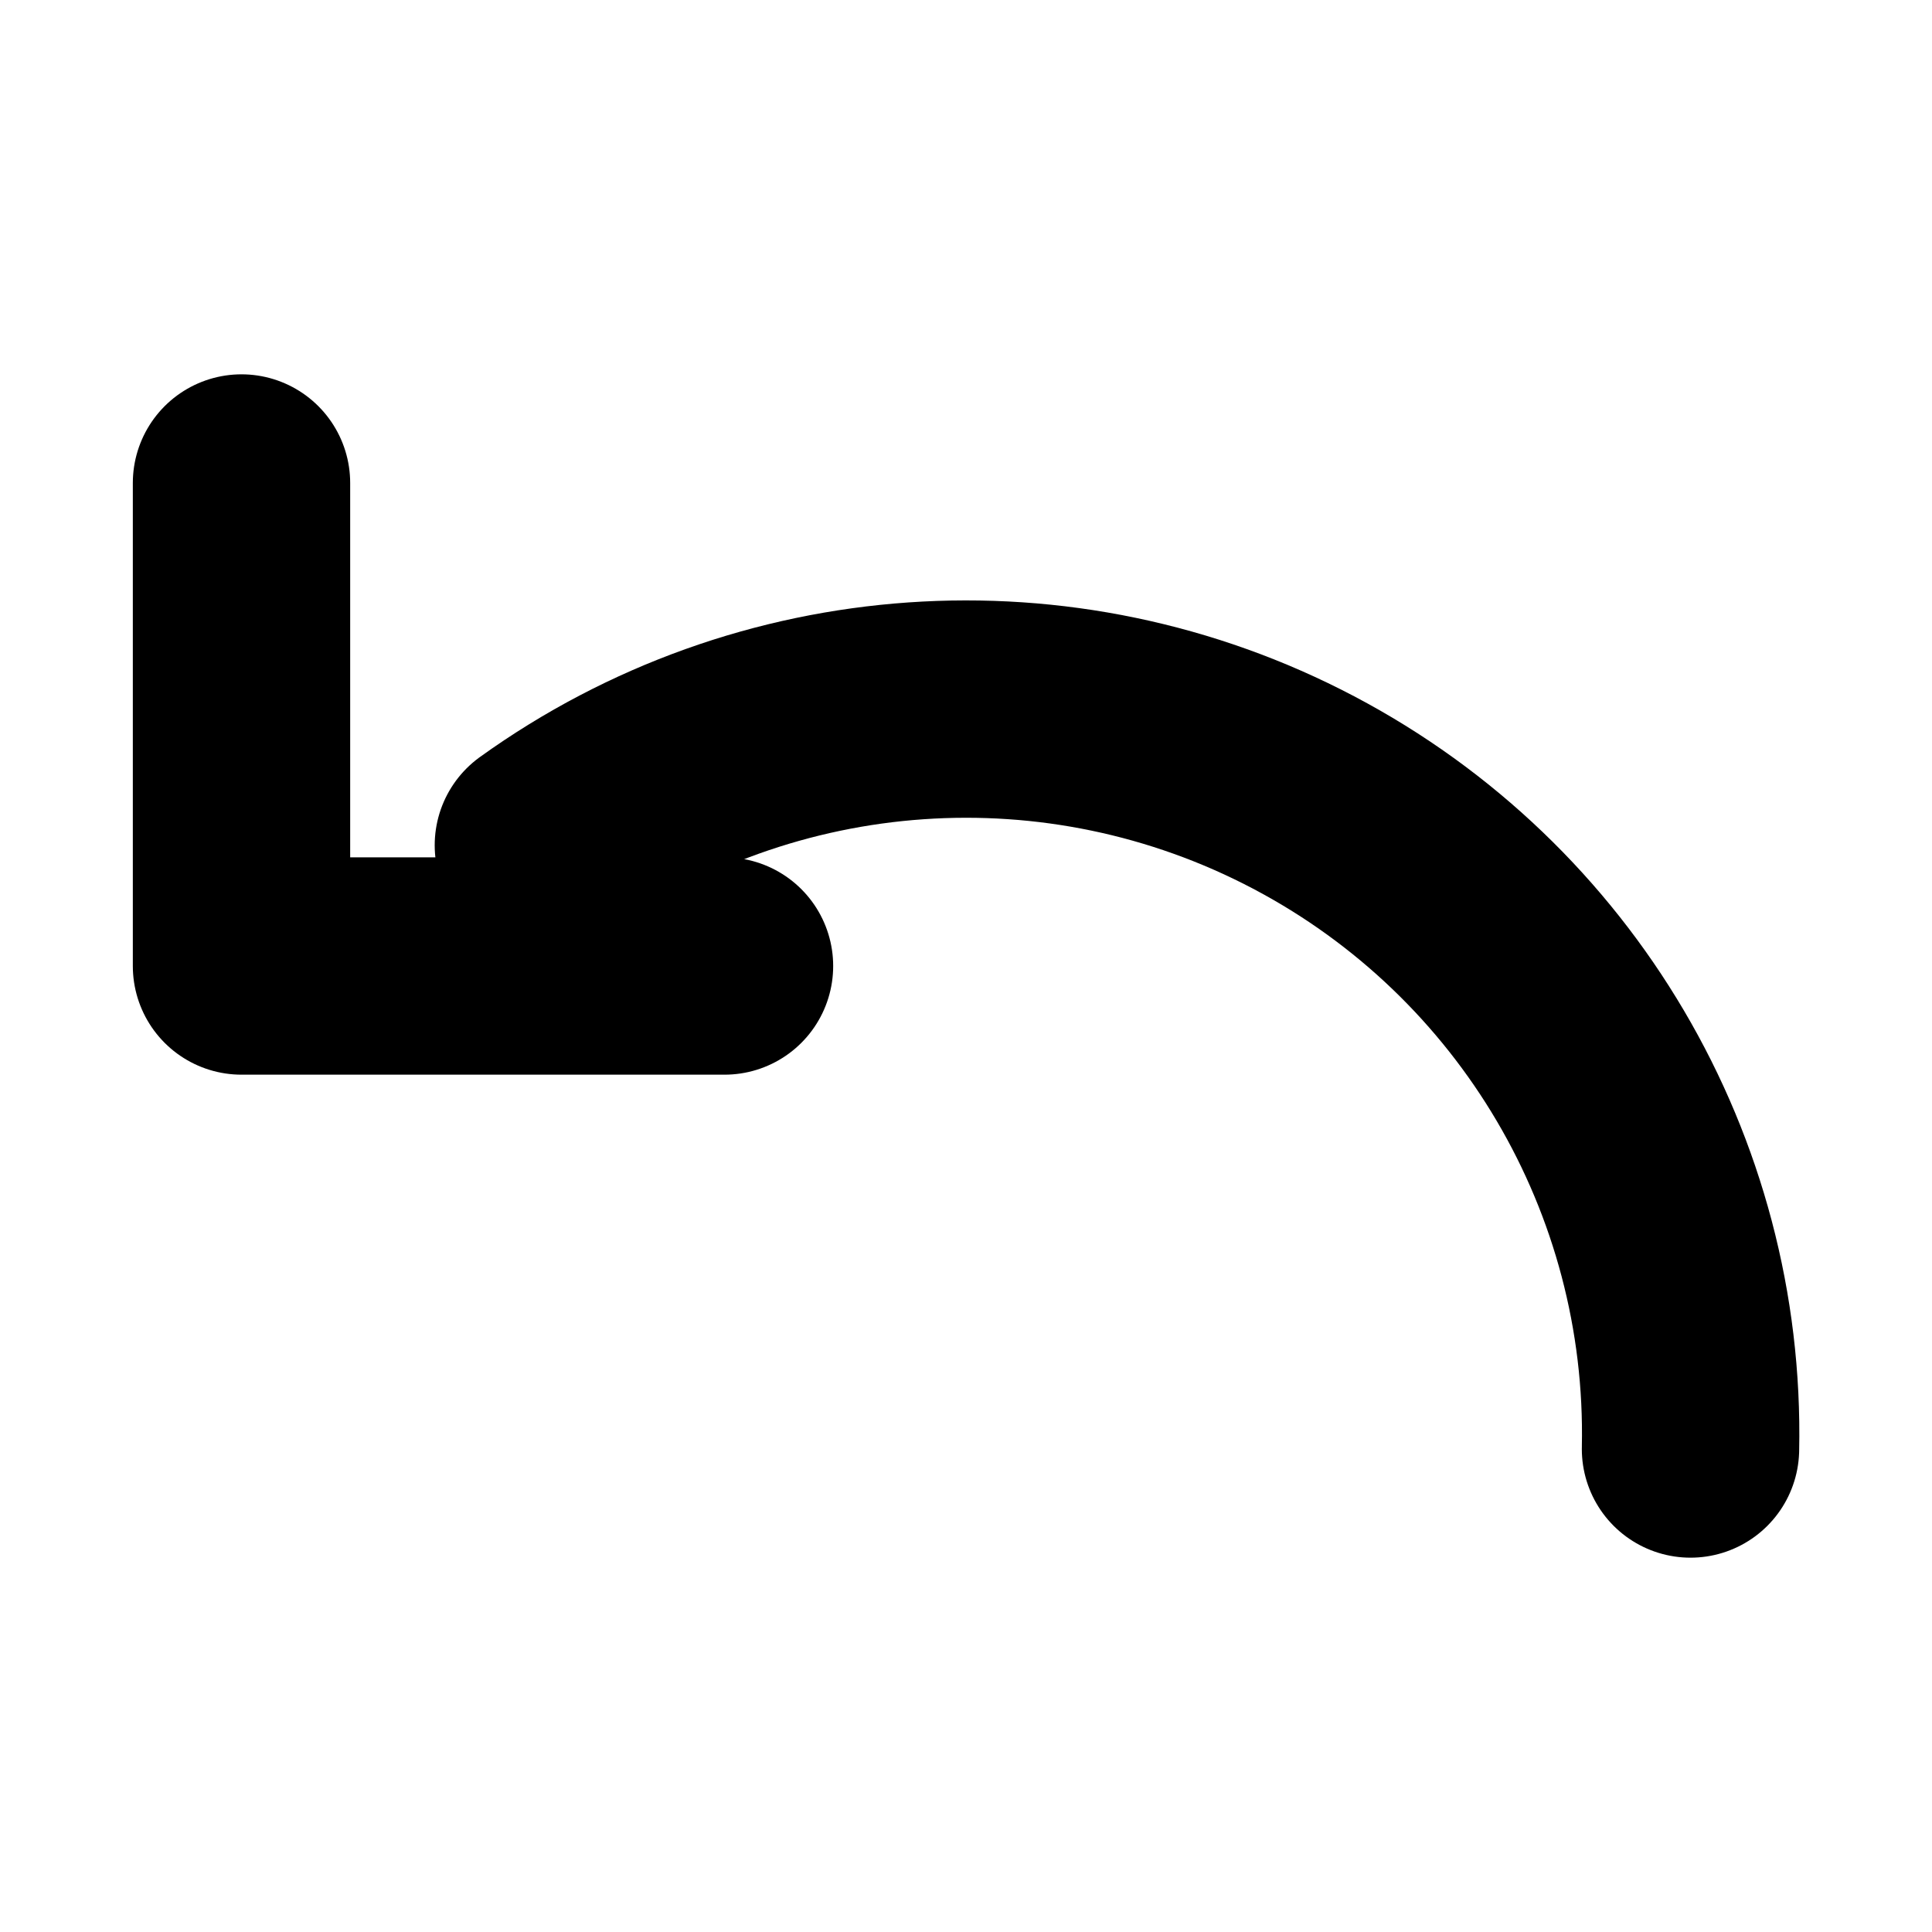
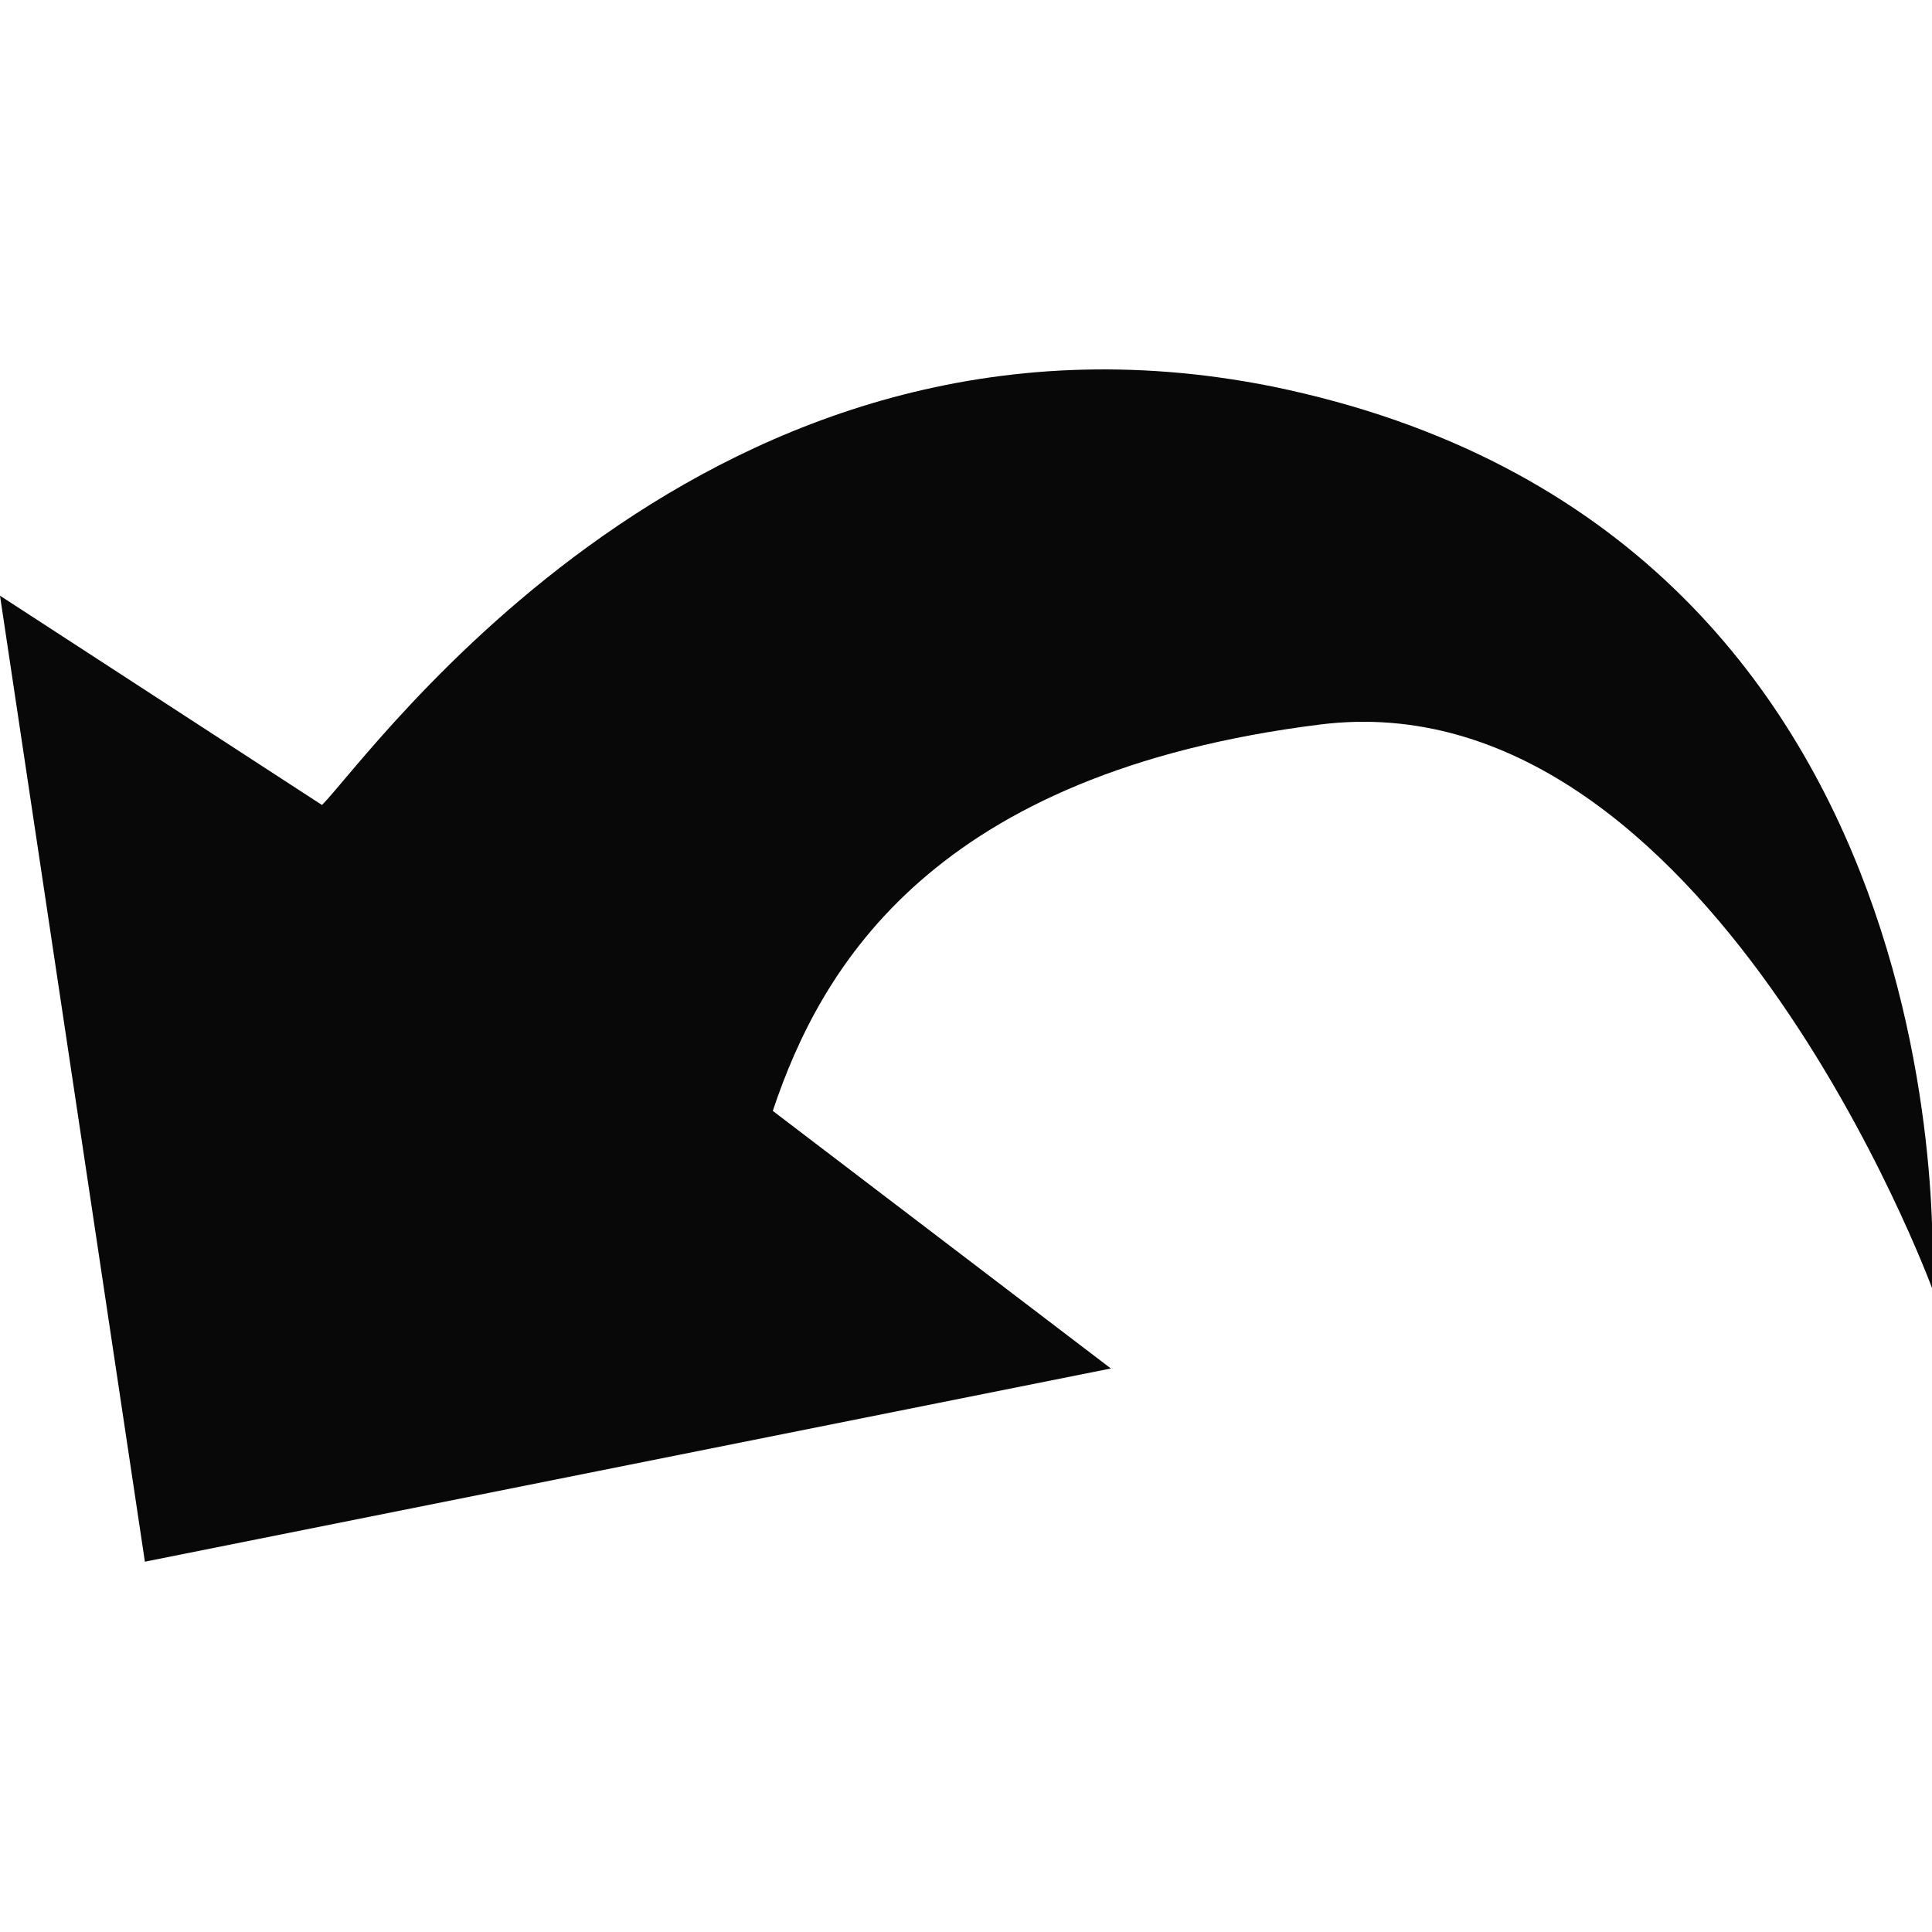
- <svg xmlns="http://www.w3.org/2000/svg" width="16" height="16" viewBox="0 0 16 16" fill="none">
-   <path d="M2 4v4h4" stroke="currentColor" stroke-width="1.8" stroke-linecap="round" stroke-linejoin="round" />
-   <path d="M14 12a6 6 0 00-9.5-5" stroke="currentColor" stroke-width="1.8" stroke-linecap="round" />
+ <svg xmlns="http://www.w3.org/2000/svg" t="1781072150233" class="icon" viewBox="0 0 1024 1024" version="1.1" p-id="23396" width="200" height="200">
+   <path d="M0 315.733l76.8 512 512-102.4-179.2-136.533c25.6-76.8 85.333-179.2 290.133-204.8C904.533 358.4 1024 682.667 1024 682.667s25.6-401.067-349.867-477.867C375.467 145.067 196.267 401.067 170.667 426.667L0 315.733z" fill="#080808" p-id="23397" />
</svg>
